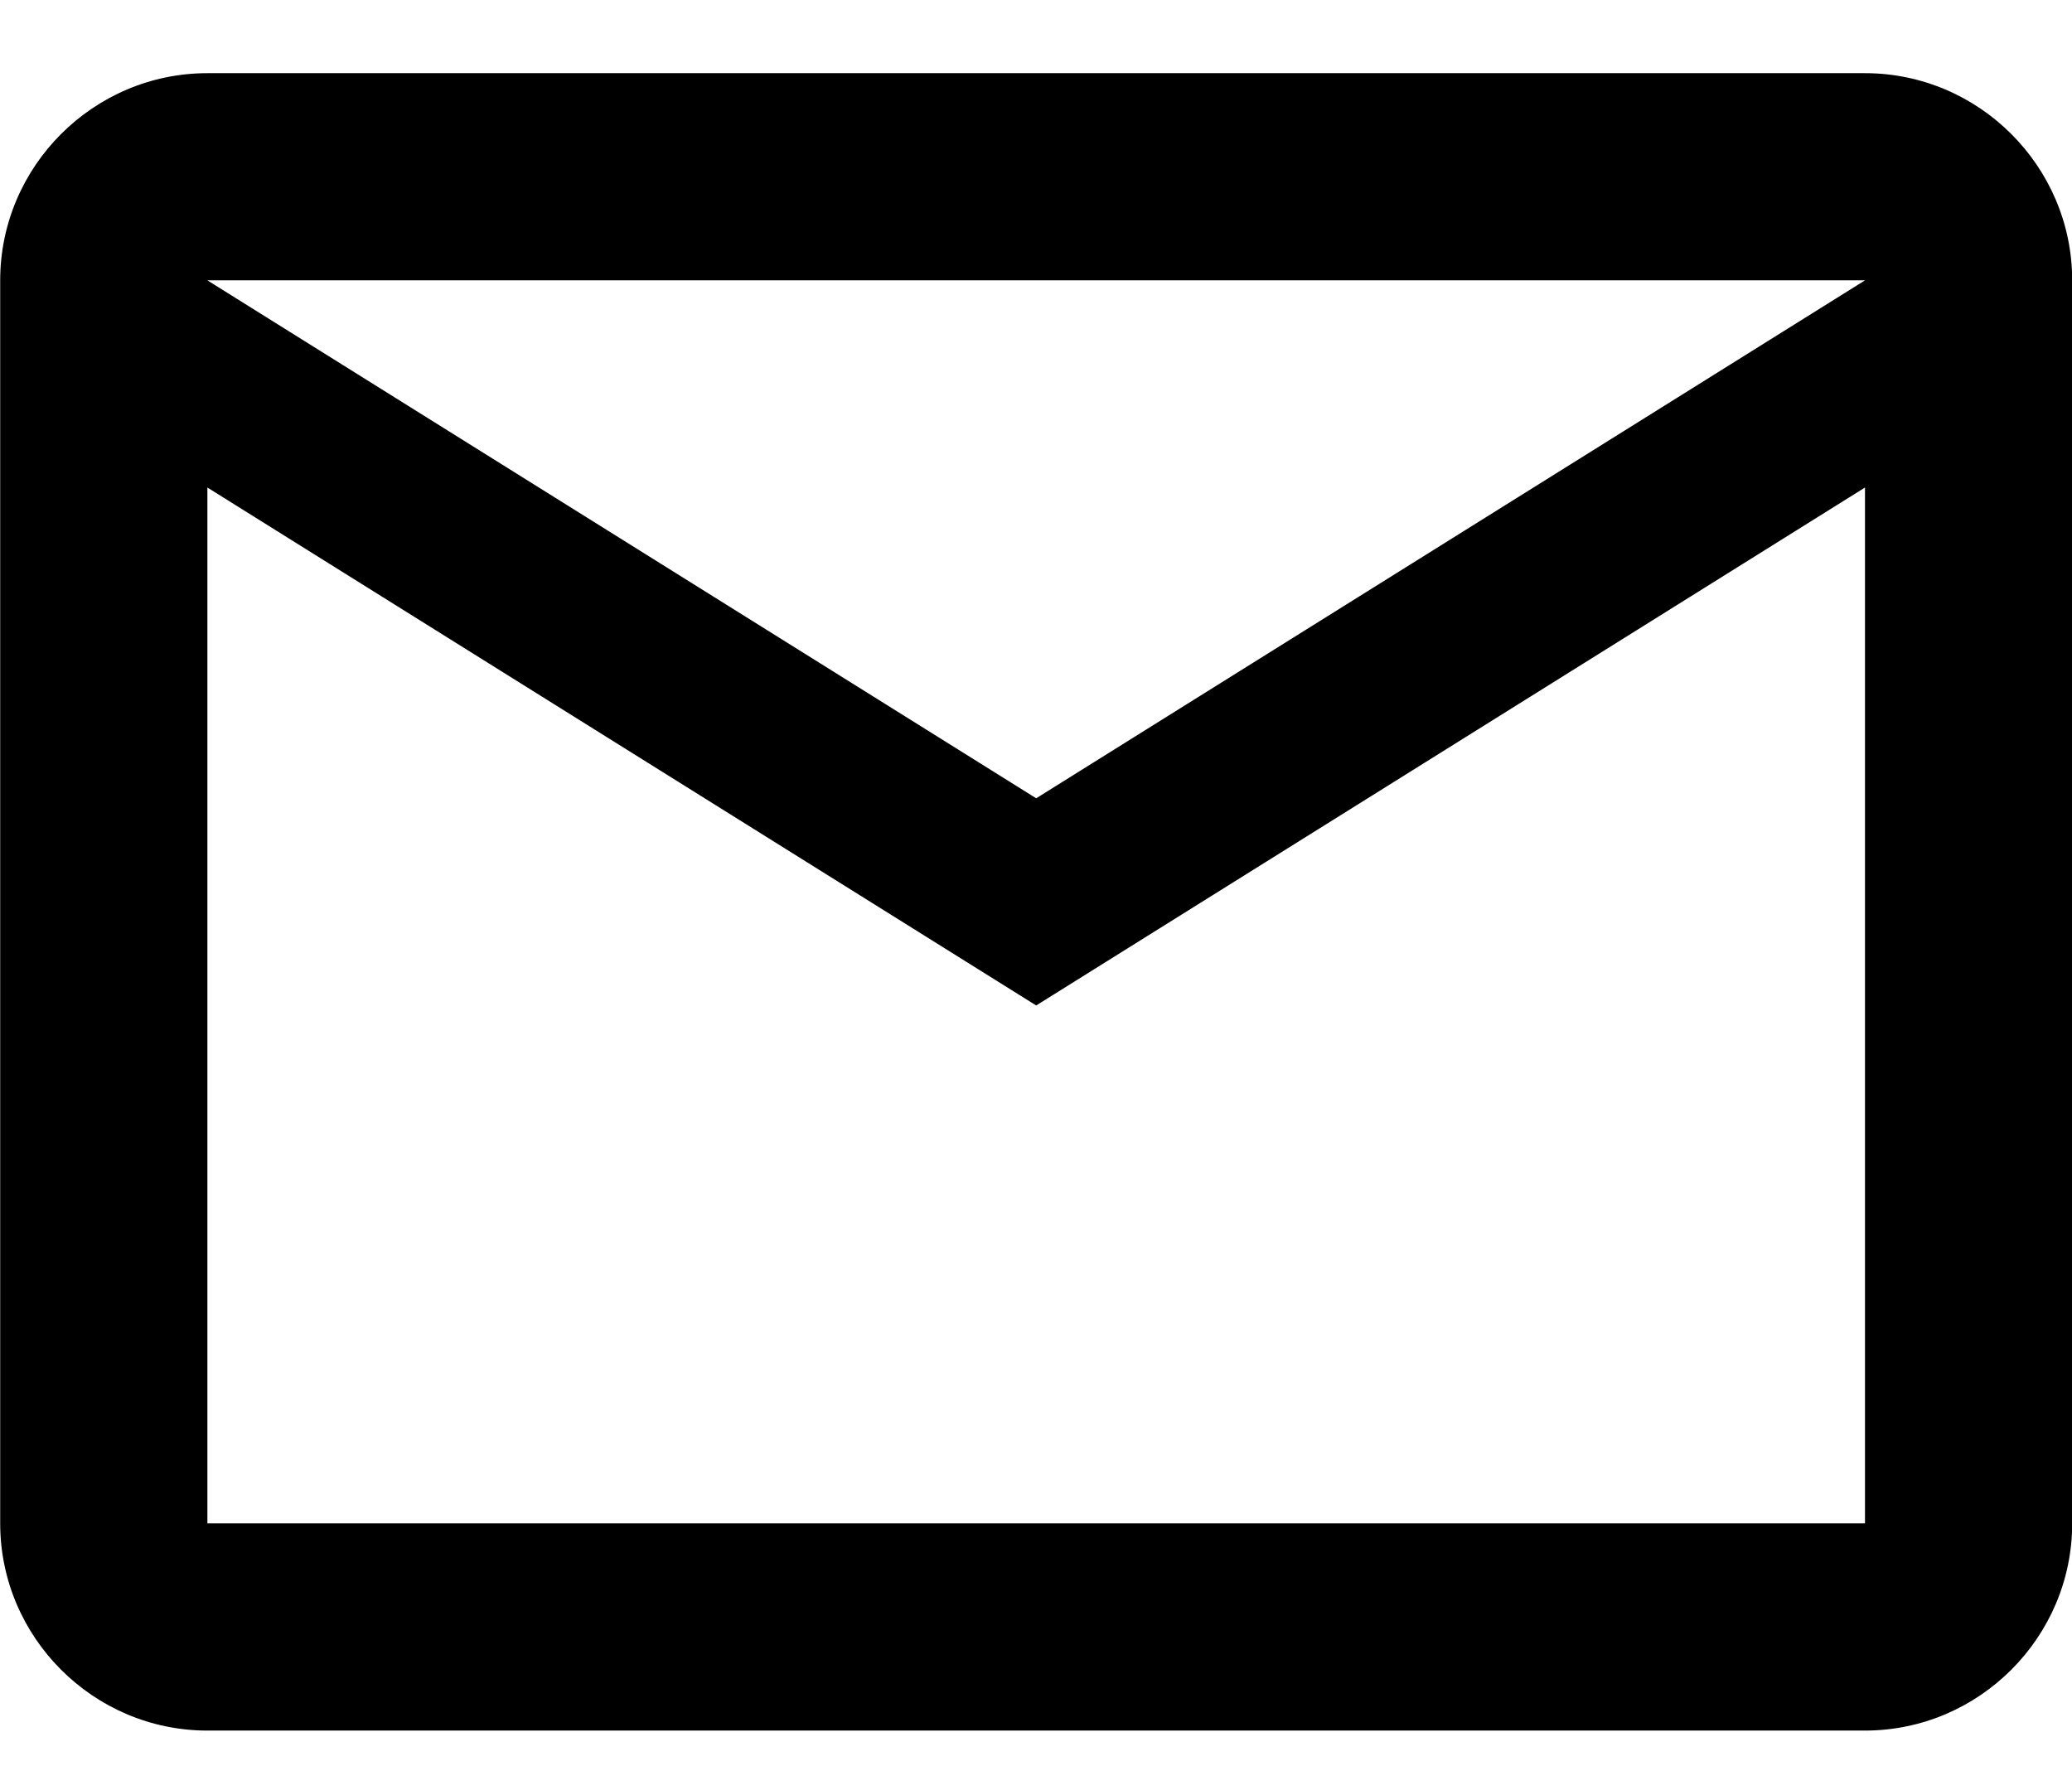
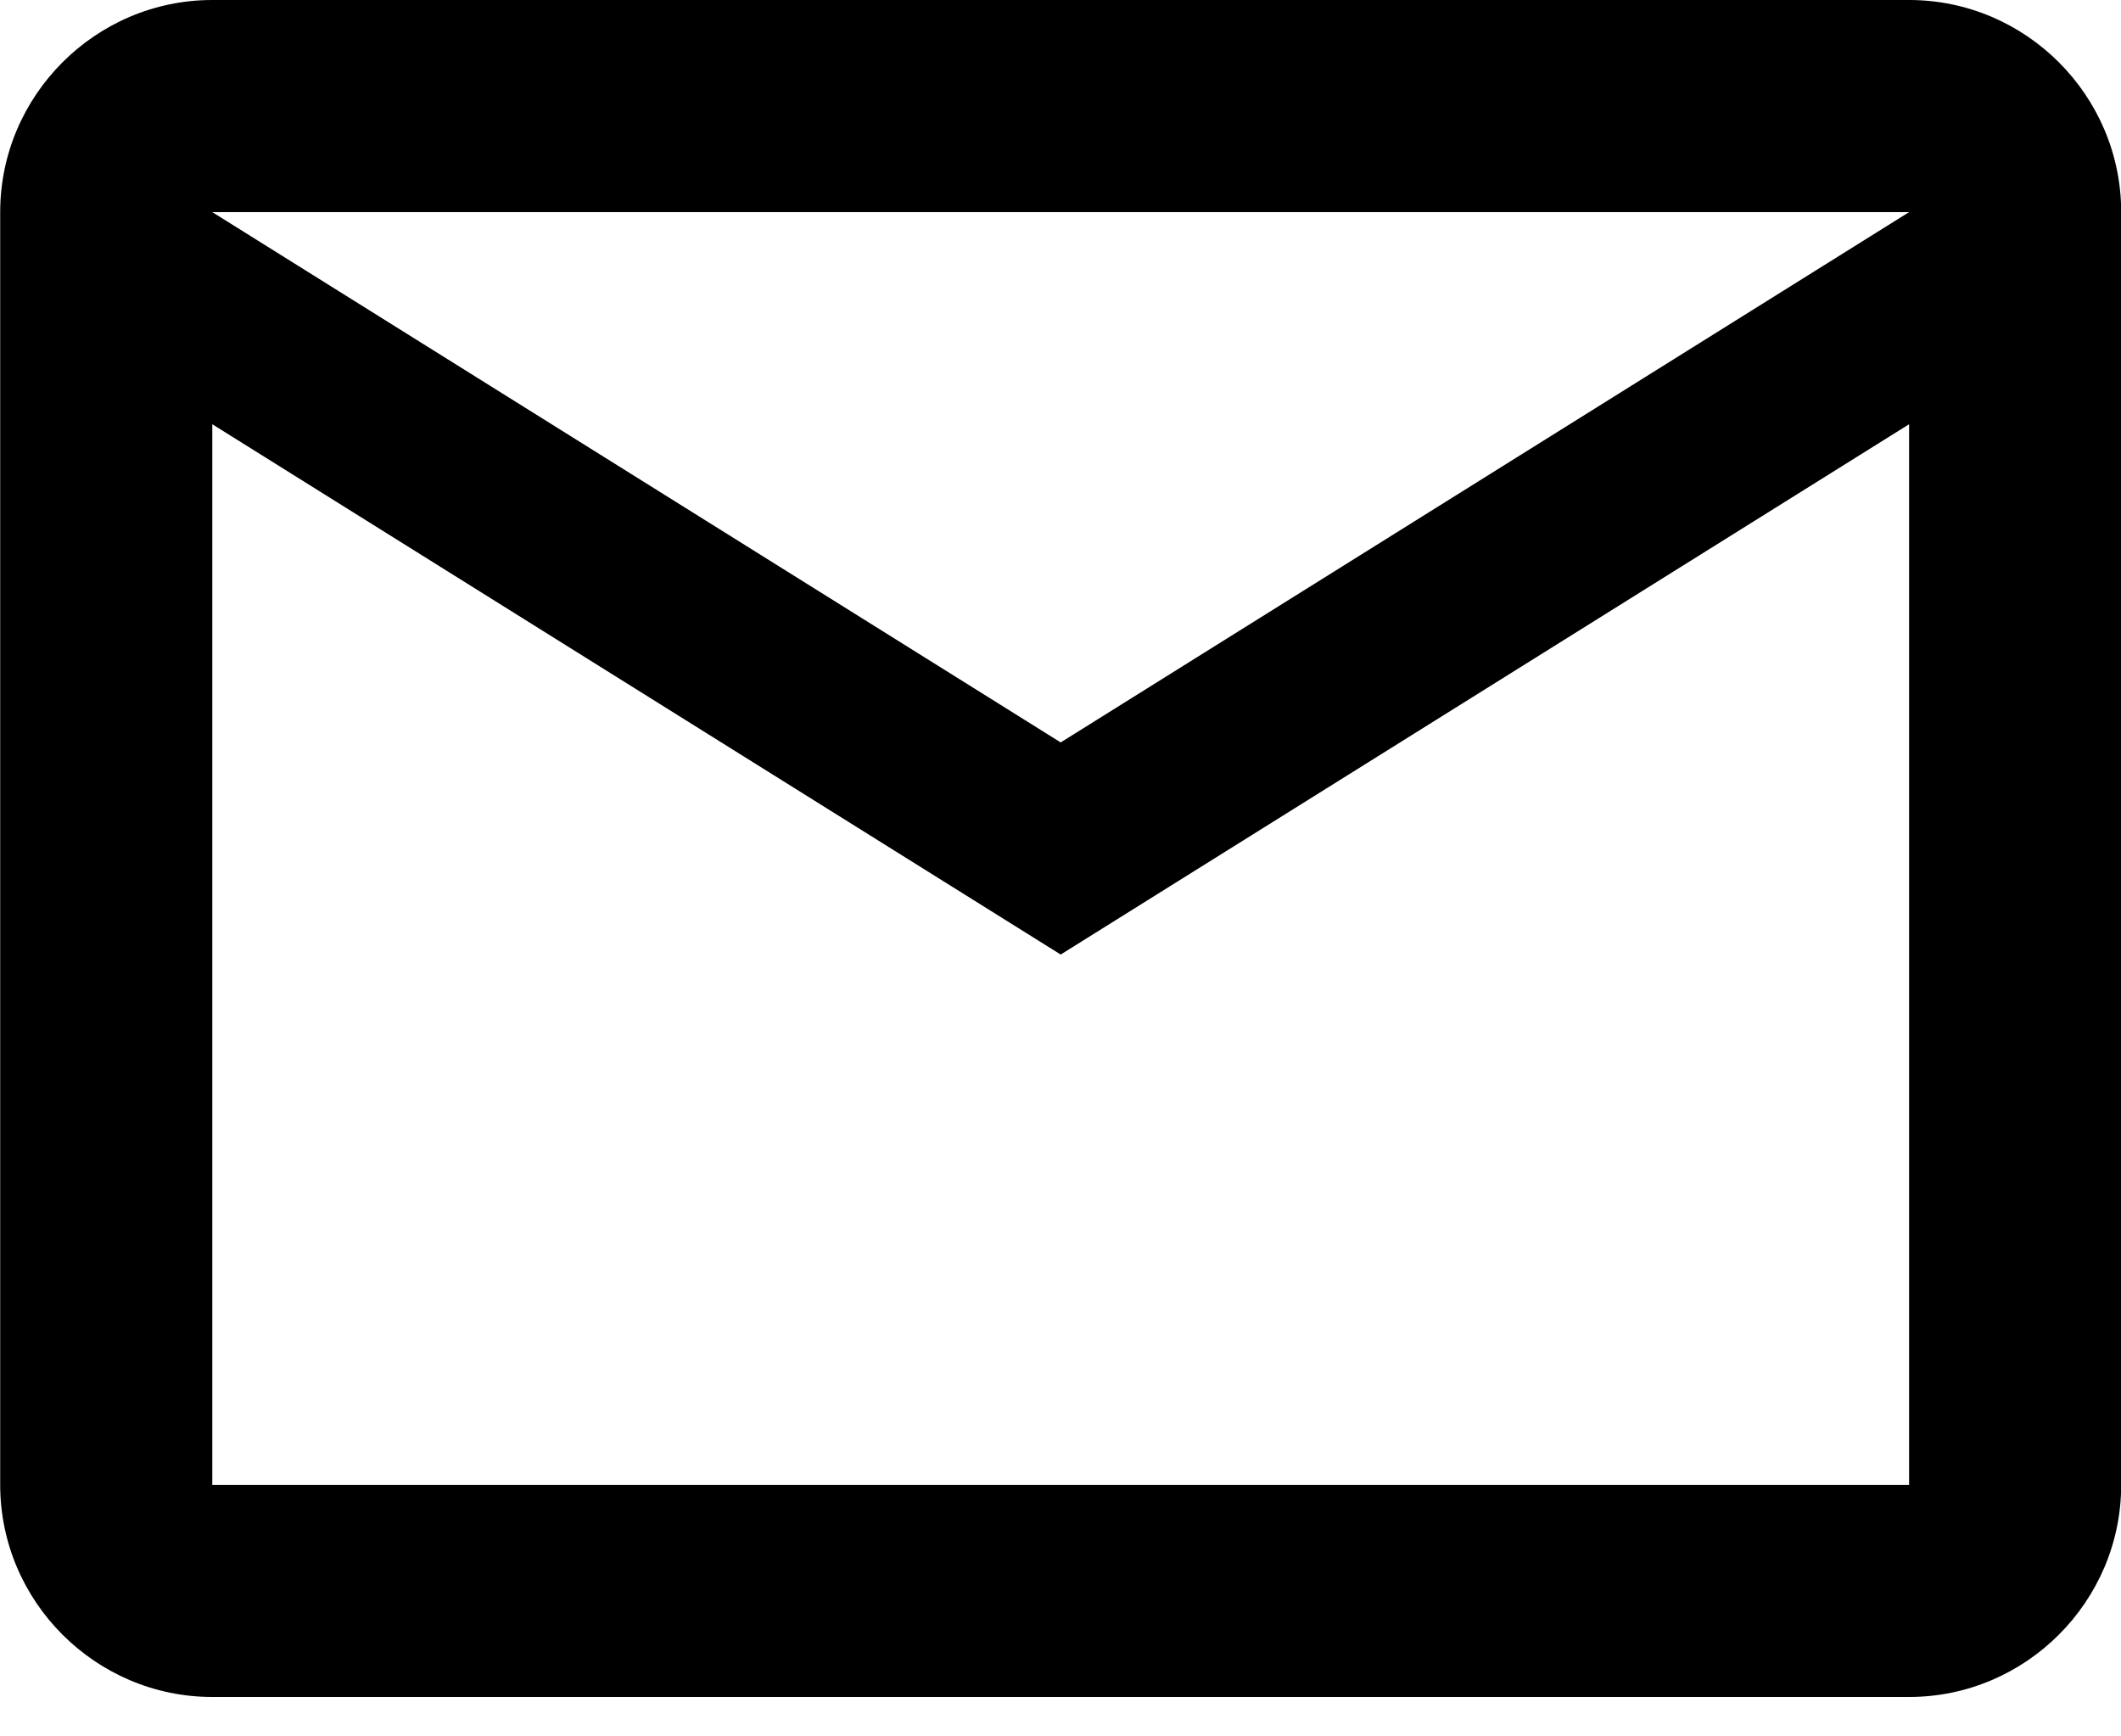
- <svg xmlns="http://www.w3.org/2000/svg" width="22" height="19" viewBox="0 0 22 19" fill="none">
-   <path d="M22.002 2.977C22.002 1.767 21.012 0.777 19.802 0.777H2.202C0.992 0.777 0.002 1.767 0.002 2.977V16.177C0.002 17.387 0.992 18.377 2.202 18.377H19.802C21.012 18.377 22.002 17.387 22.002 16.177V2.977ZM19.802 2.977L11.002 8.477L2.202 2.977H19.802ZM19.802 16.177H2.202V5.177L11.002 10.677L19.802 5.177V16.177Z" fill="black" />
+ <svg xmlns="http://www.w3.org/2000/svg" width="22" height="18" viewBox="0 0 22 18" fill="none">
+   <path d="M22.002 2.2C22.002 0.99 21.012 0 19.802 0H2.202C0.992 0 0.002 0.99 0.002 2.2V15.4C0.002 16.61 0.992 17.6 2.202 17.6H19.802C21.012 17.6 22.002 16.61 22.002 15.4V2.2ZM19.802 2.2L11.002 7.7L2.202 2.2H19.802ZM19.802 15.4H2.202V4.4L11.002 9.9L19.802 4.4V15.4Z" fill="black" />
</svg>
